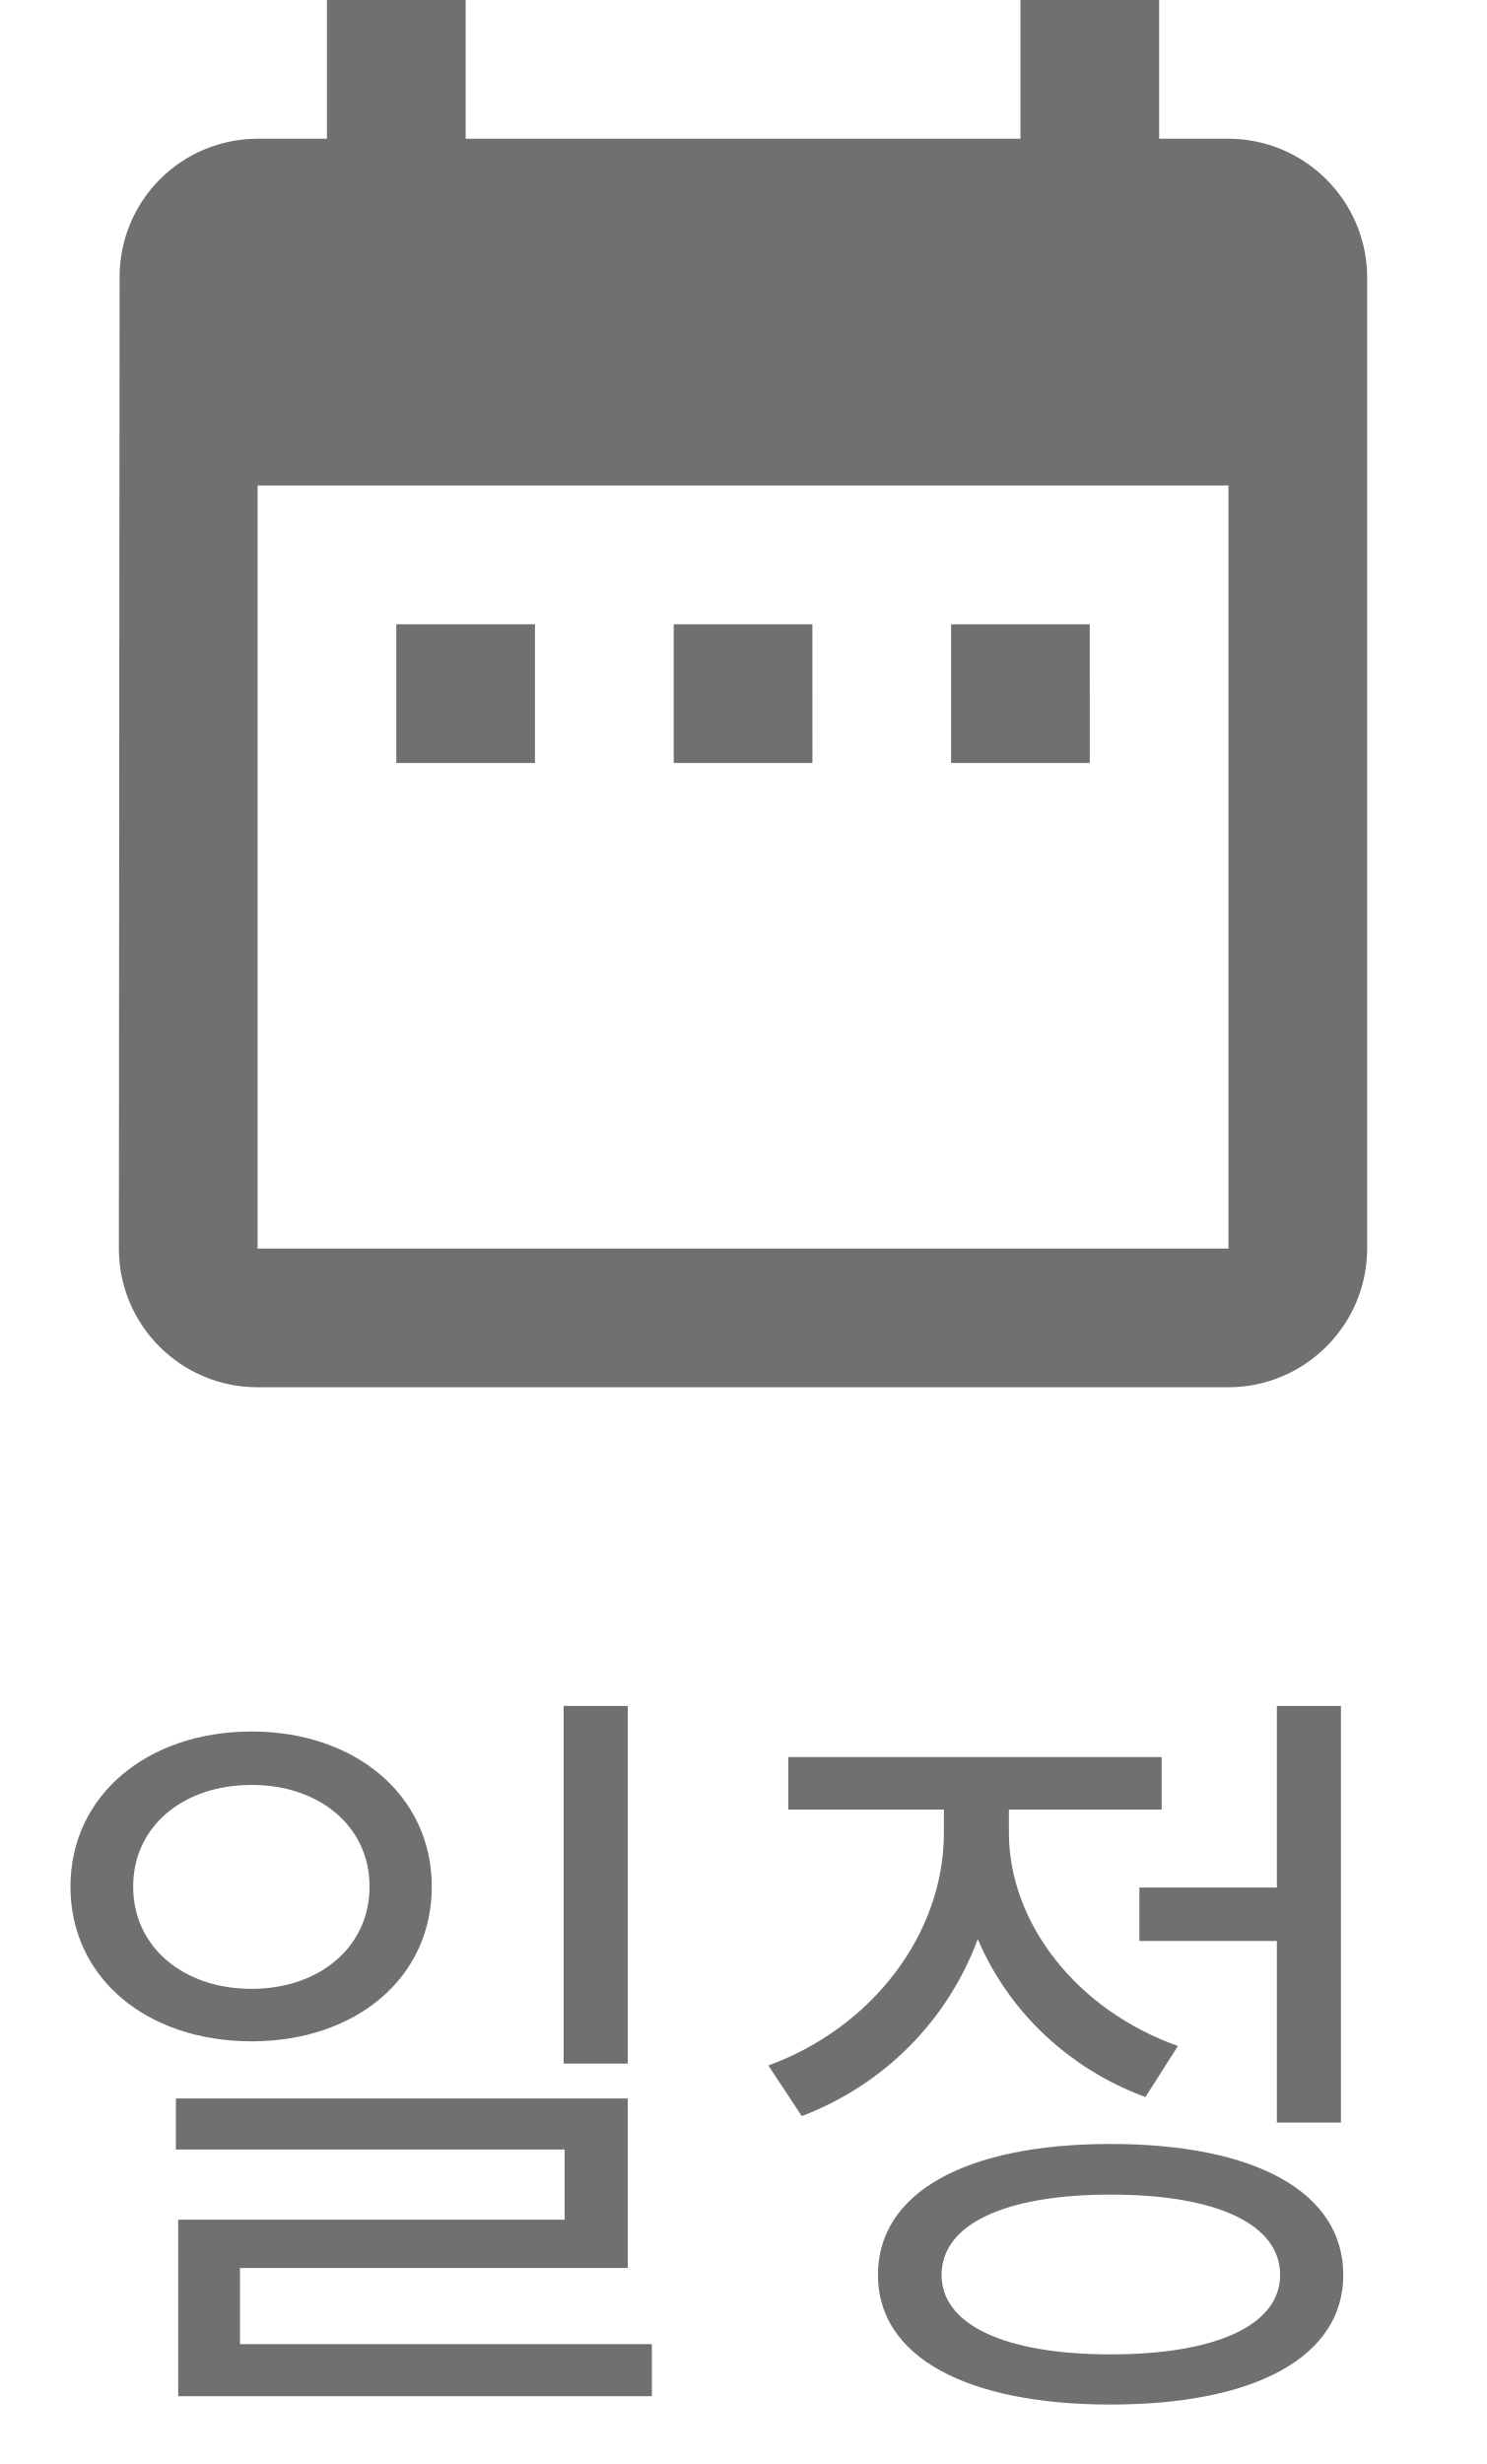
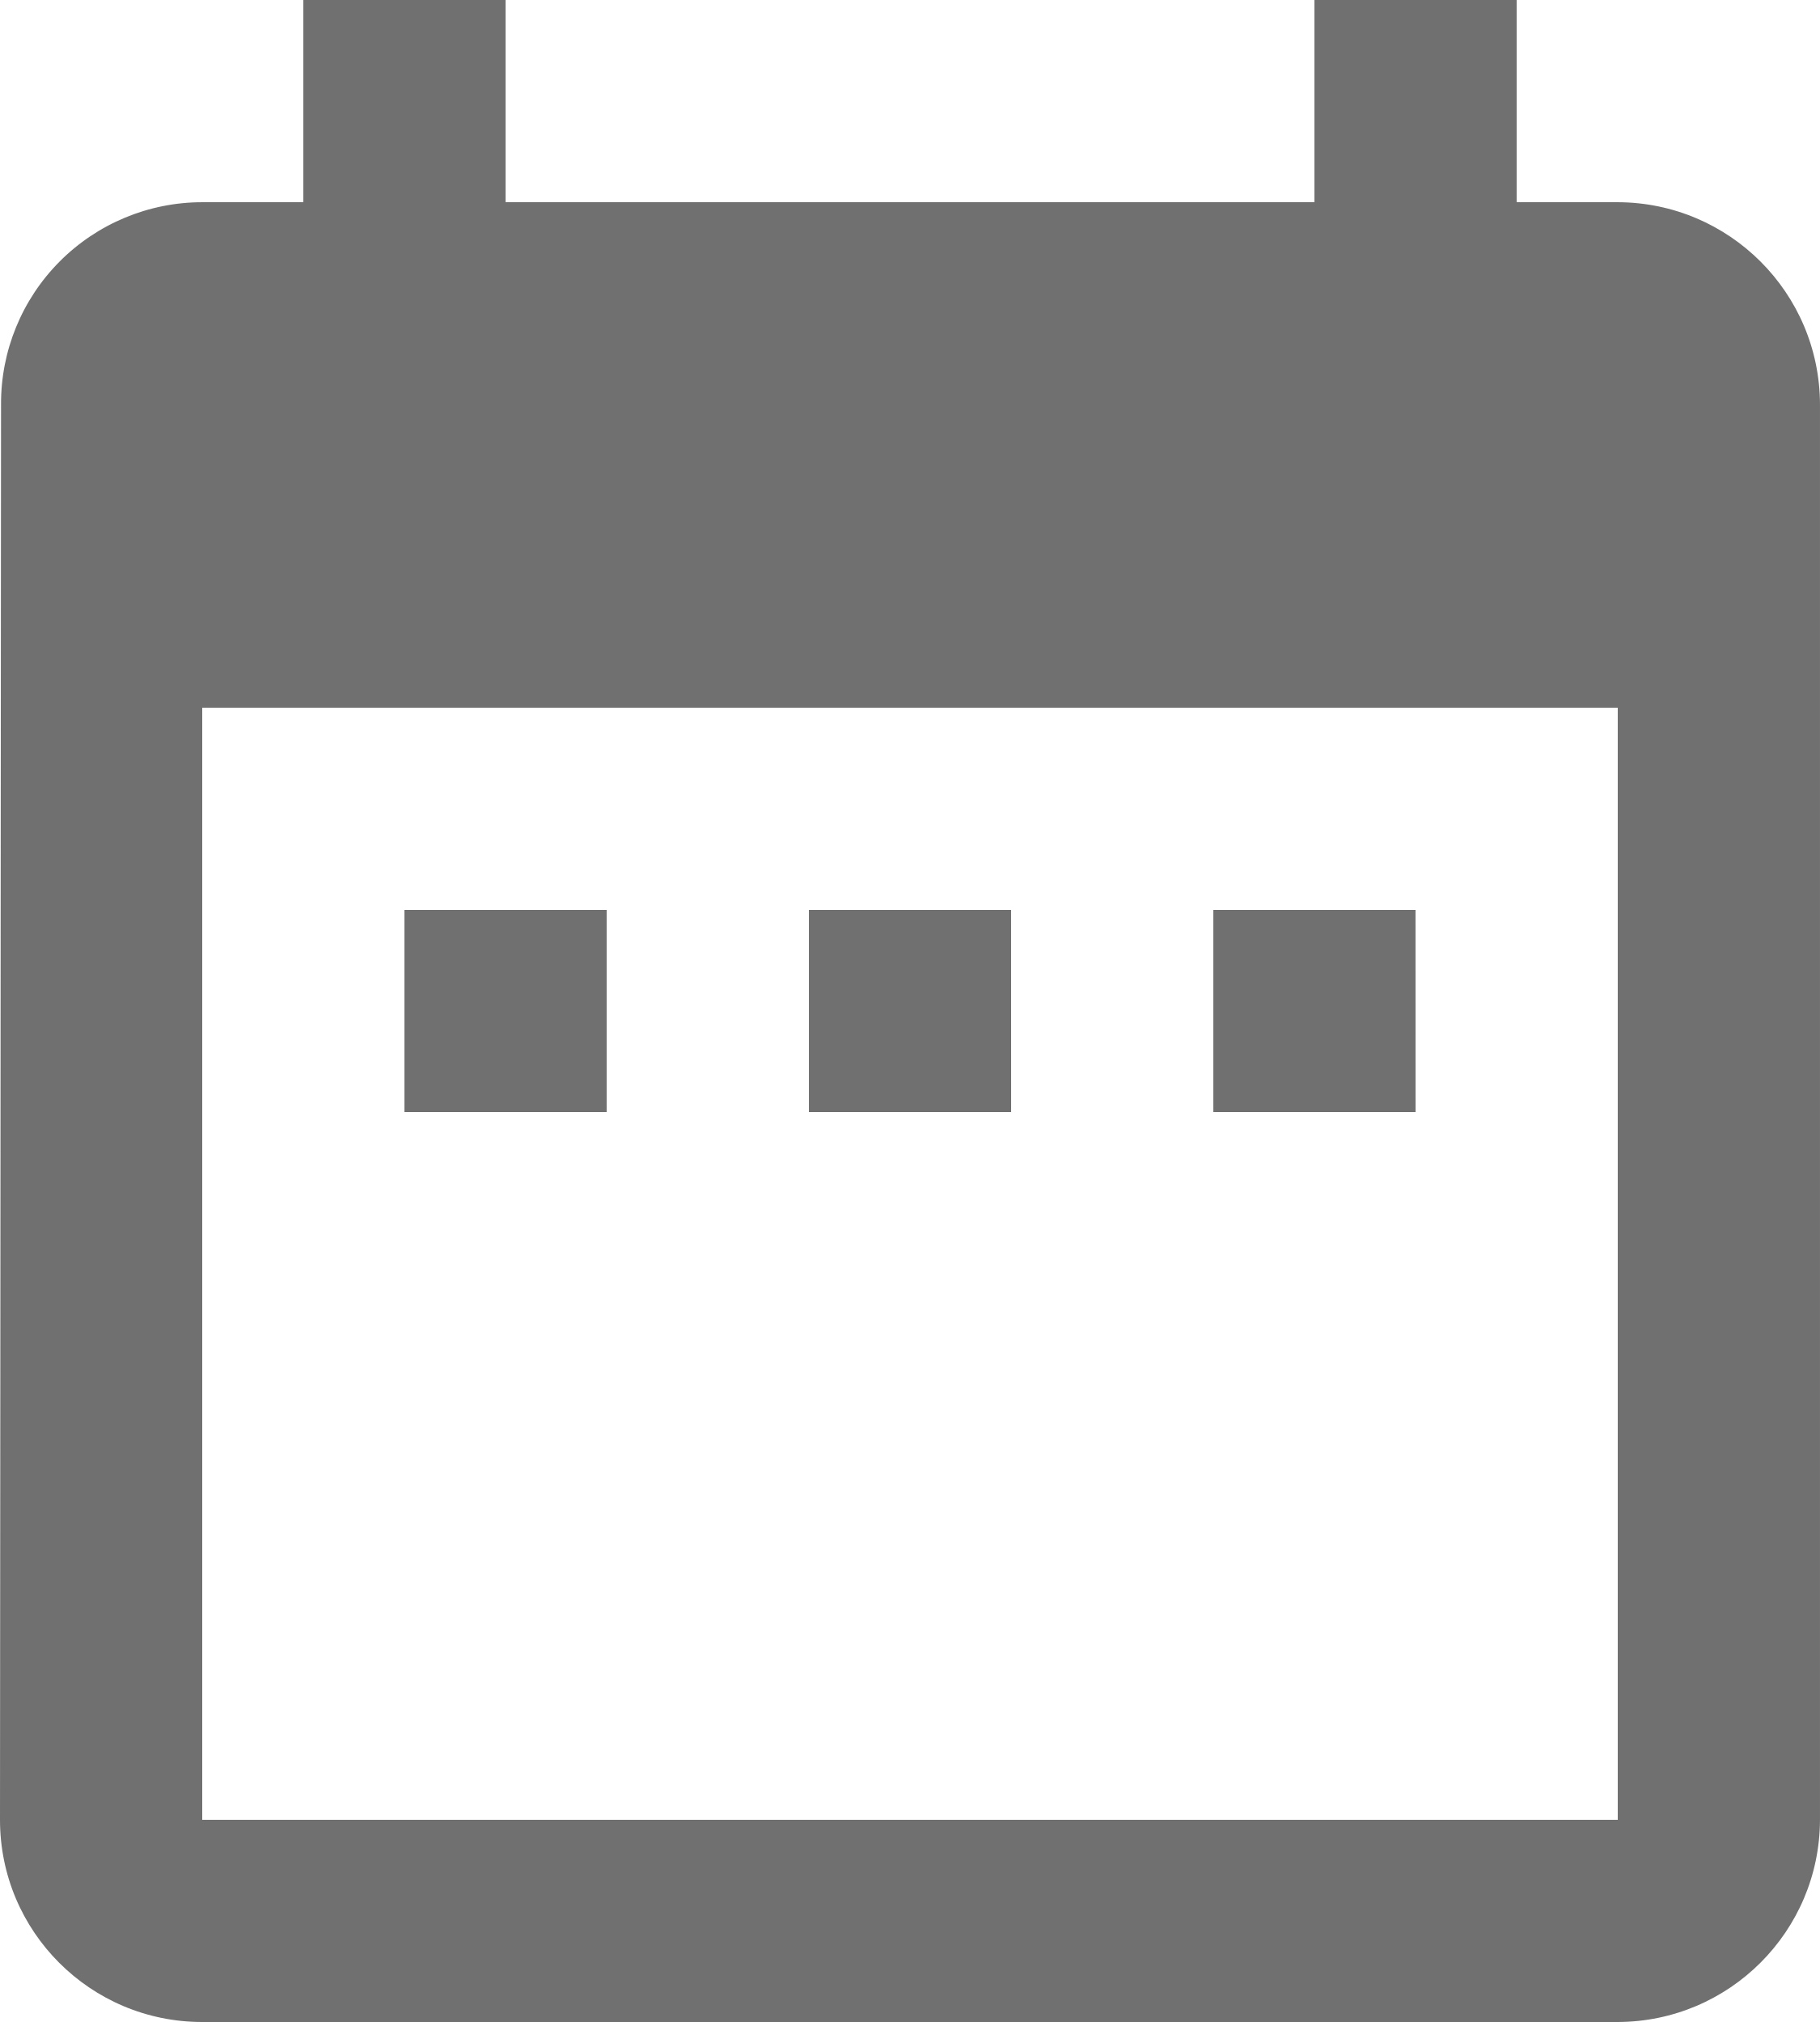
- <svg xmlns="http://www.w3.org/2000/svg" width="50" height="82.888" viewBox="0 0 50 82.888">
-   <g id="그룹_402" data-name="그룹 402" transform="translate(-418 -1828.112)">
-     <path id="ic_date_range_24px" d="M17,23H12.333v4.667H17Zm9.333,0H21.667v4.667h4.667Zm9.333,0H31v4.667h4.667ZM40.333,6.667H38V2H33.333V6.667H14.667V2H10V6.667H7.667a4.645,4.645,0,0,0-4.643,4.667L3,44a4.665,4.665,0,0,0,4.667,4.667H40.333A4.68,4.68,0,0,0,45,44V11.333A4.68,4.68,0,0,0,40.333,6.667Zm0,37.333H7.667V18.333H40.333Z" transform="translate(419 1826.112)" fill="#707070" />
-     <text id="일정" transform="translate(443 1907)" fill="#707070" font-size="26" font-family="NanumGothic">
-       <tspan x="-24.44" y="0">일정</tspan>
-     </text>
-   </g>
+ <svg xmlns="http://www.w3.org/2000/svg" width="42" height="46.667" viewBox="0 0 42 46.667">
+   <path id="ic_date_range_24px" d="M17,23H12.333v4.667H17Zm9.333,0H21.667v4.667h4.667Zm9.333,0H31v4.667h4.667ZM40.333,6.667H38V2H33.333V6.667H14.667V2H10V6.667H7.667a4.645,4.645,0,0,0-4.643,4.667L3,44a4.665,4.665,0,0,0,4.667,4.667H40.333A4.68,4.68,0,0,0,45,44V11.333A4.68,4.68,0,0,0,40.333,6.667Zm0,37.333H7.667V18.333H40.333Z" transform="translate(-3 -2)" fill="#707070" />
</svg>
